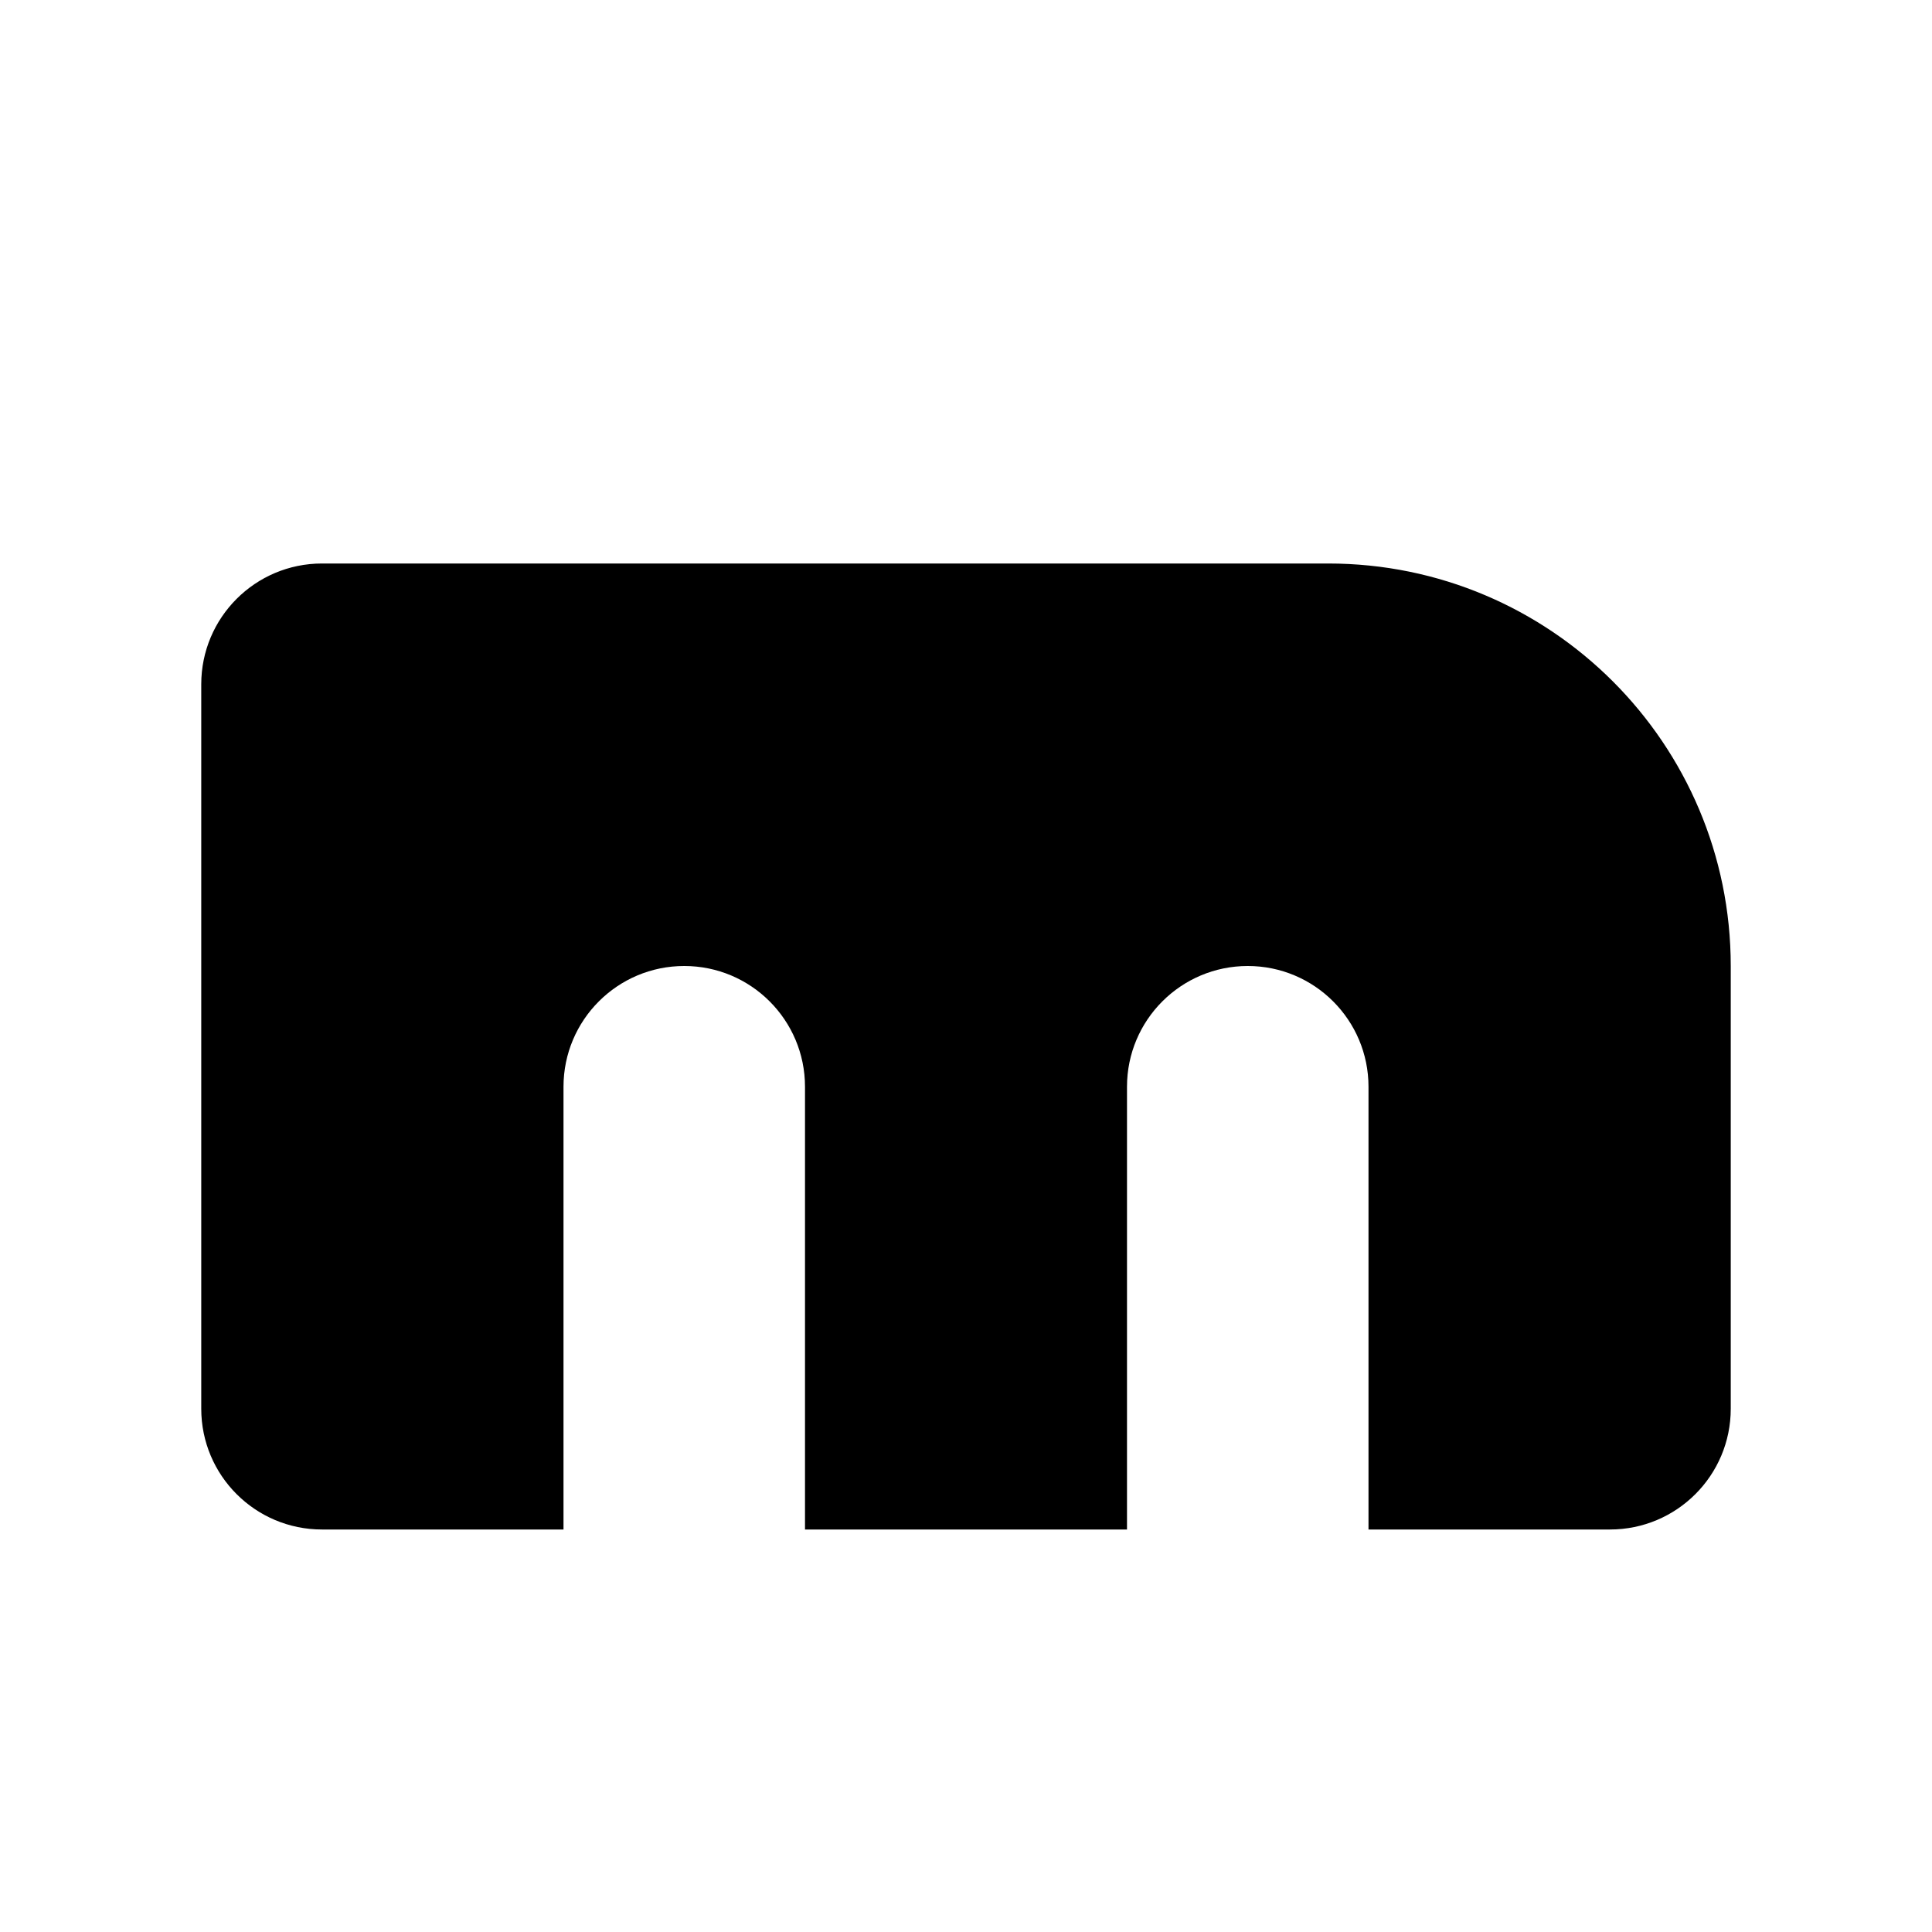
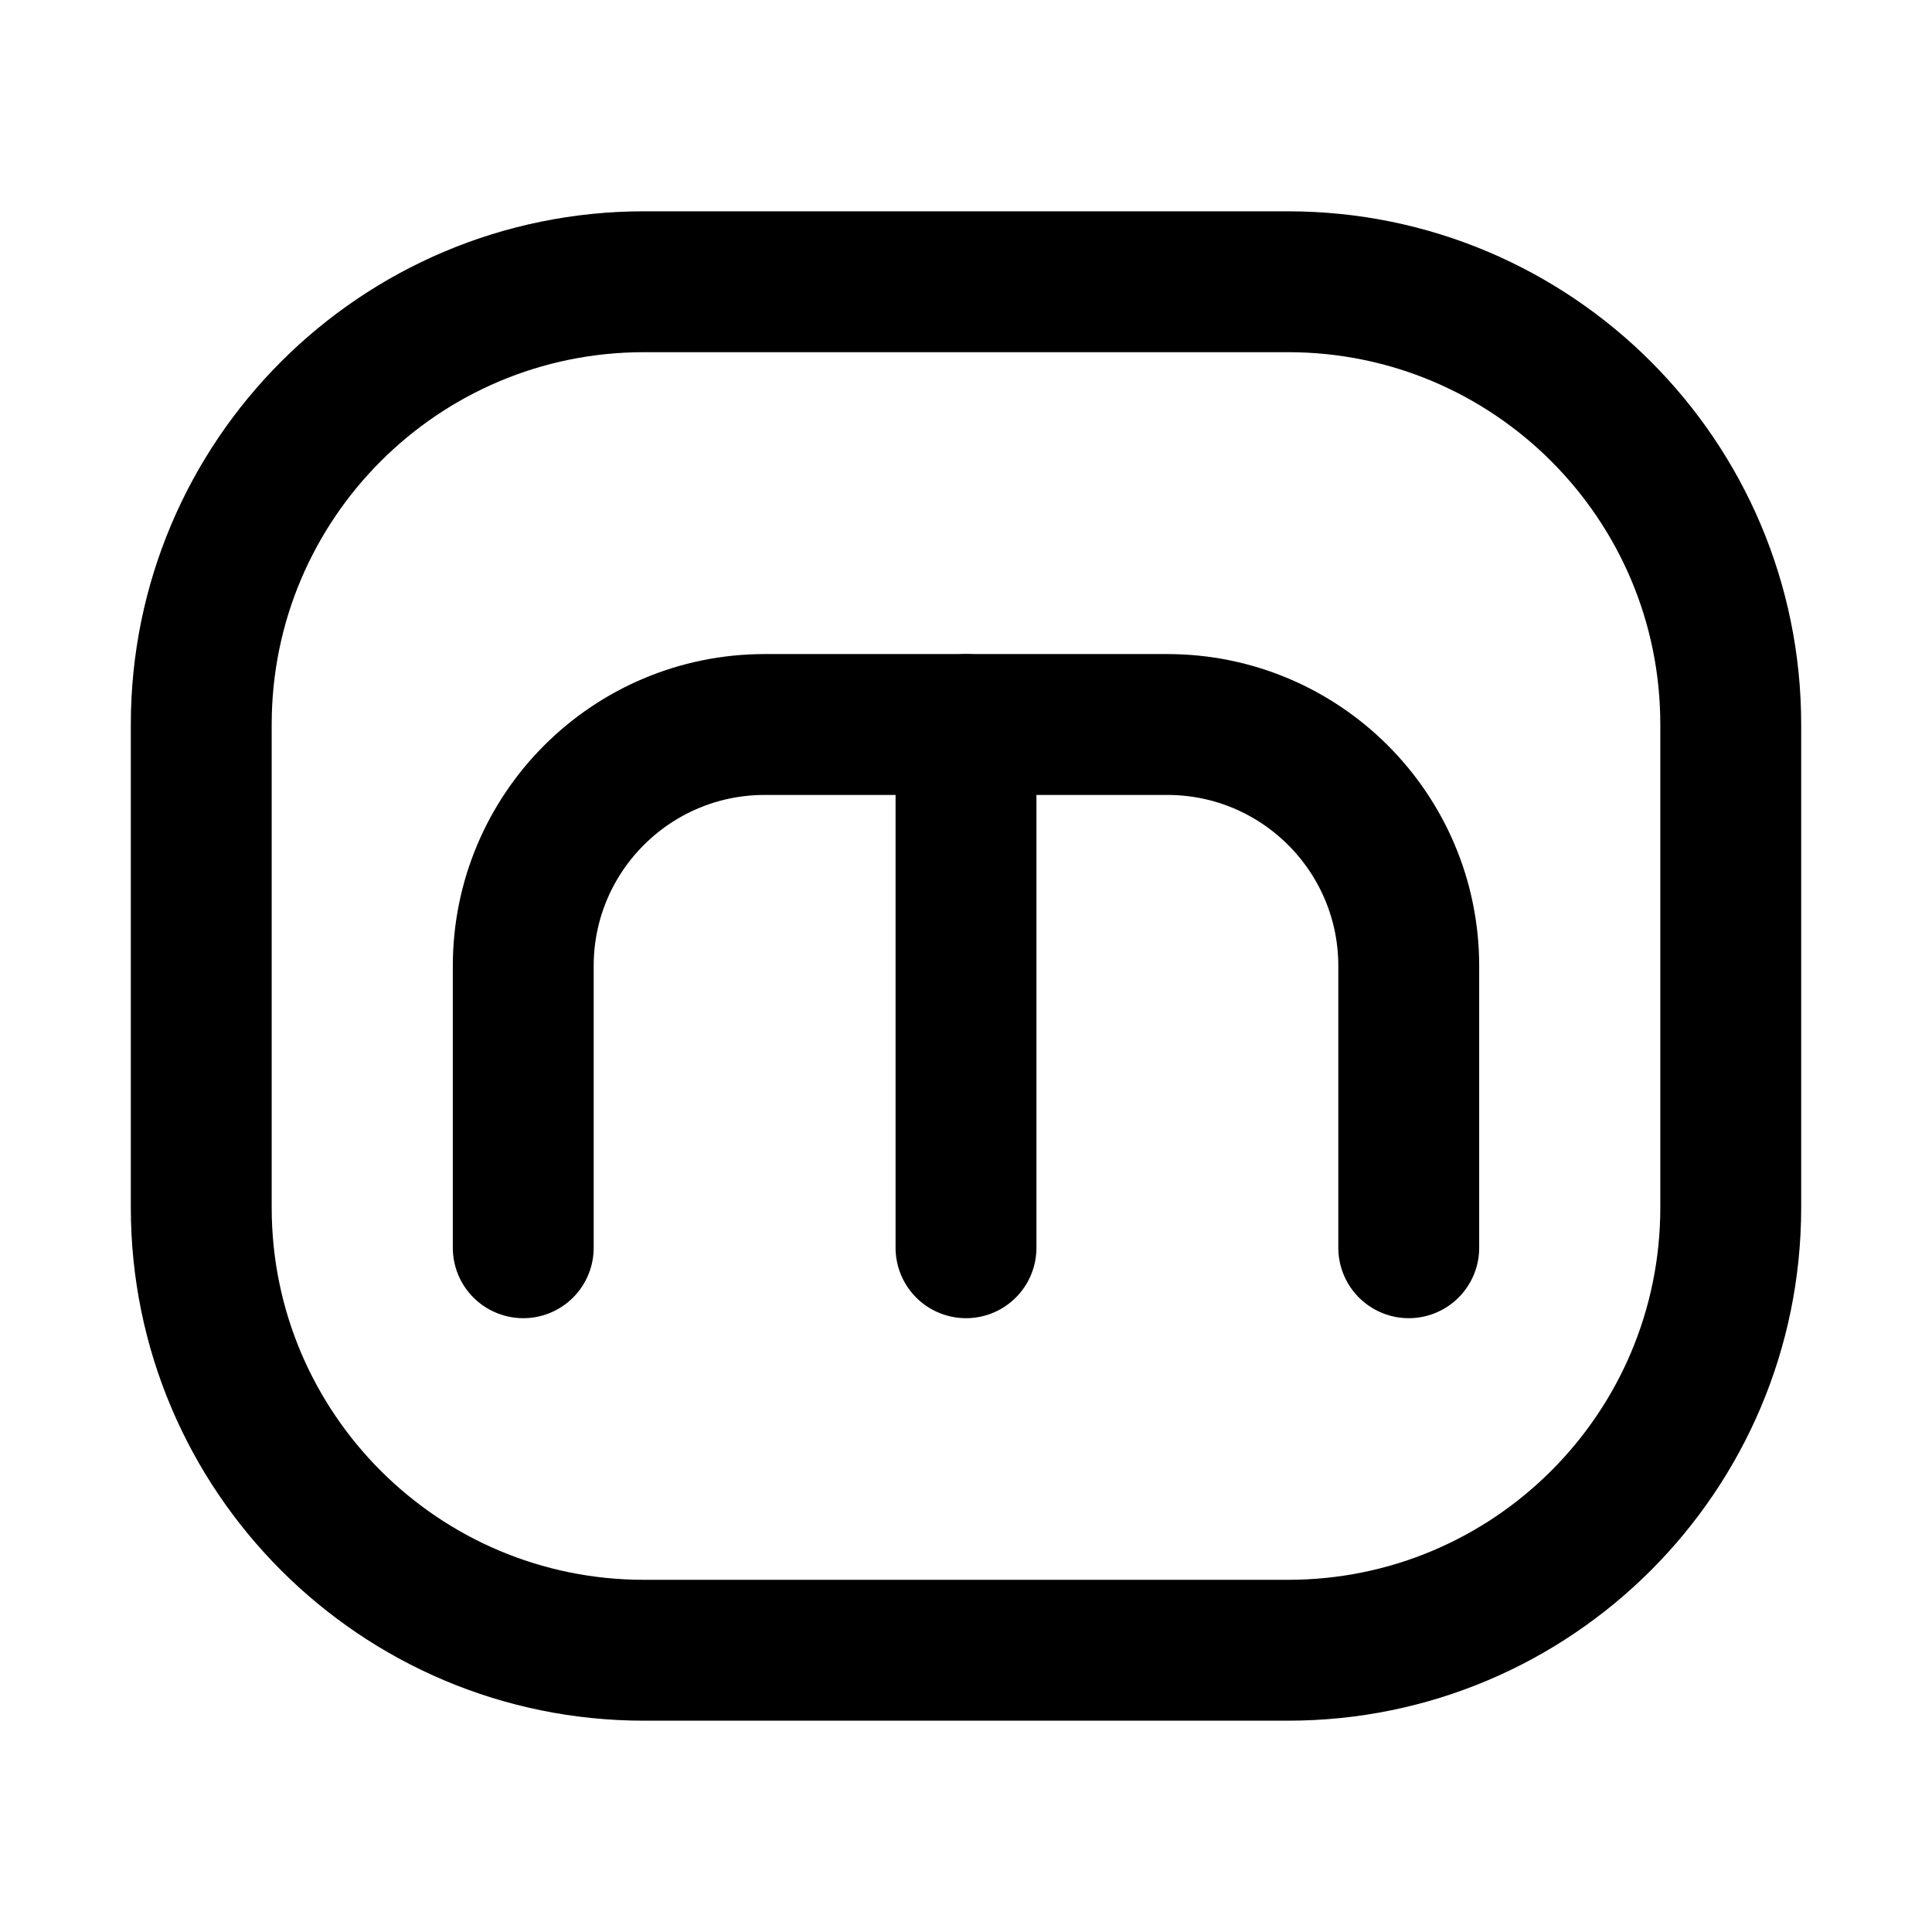
<svg xmlns="http://www.w3.org/2000/svg" viewBox="0 0 24 24" fill="none" stroke="currentColor" stroke-width="1.75" stroke-linecap="round" stroke-linejoin="round">
-   <path d="M2.5 8.5 A1.5 1.5 0 0 1 4 7 L16.5 7 A5 5 0 0 1 21.5 12 L21.5 17.5 A1.5 1.5 0 0 1 20 19 L4 19 A1.5 1.5 0 0 1 2.5 17.5 Z M7 19 L7 13.5 A1.5 1.5 0 0 1 8.5 12 L8.5 12 A1.5 1.5 0 0 1 10 13.5 L10 19 Z M14 19 L14 13.5 A1.5 1.5 0 0 1 15.5 12 L15.5 12 A1.5 1.5 0 0 1 17 13.5 L17 19 Z" fill="currentColor" fill-rule="evenodd" stroke="none" />
+   <path d="M2.5 9 A5.5 5.5 0 0 1 8 3.5 L16 3.5 A5.5 5.5 0 0 1 21.5 9 L21.5 15 A5.5 5.5 0 0 1 16 20.5 L8 20.5 A5.5 5.5 0 0 1 2.5 15 Z" />
+   <path d="M6.5 15.5 L6.5 12 A3 3 0 0 1 9.5 9 L14.5 9 A3 3 0 0 1 17.5 12 L17.5 15.5" />
+   <path d="M12 9 L12 15.5" />
</svg>
